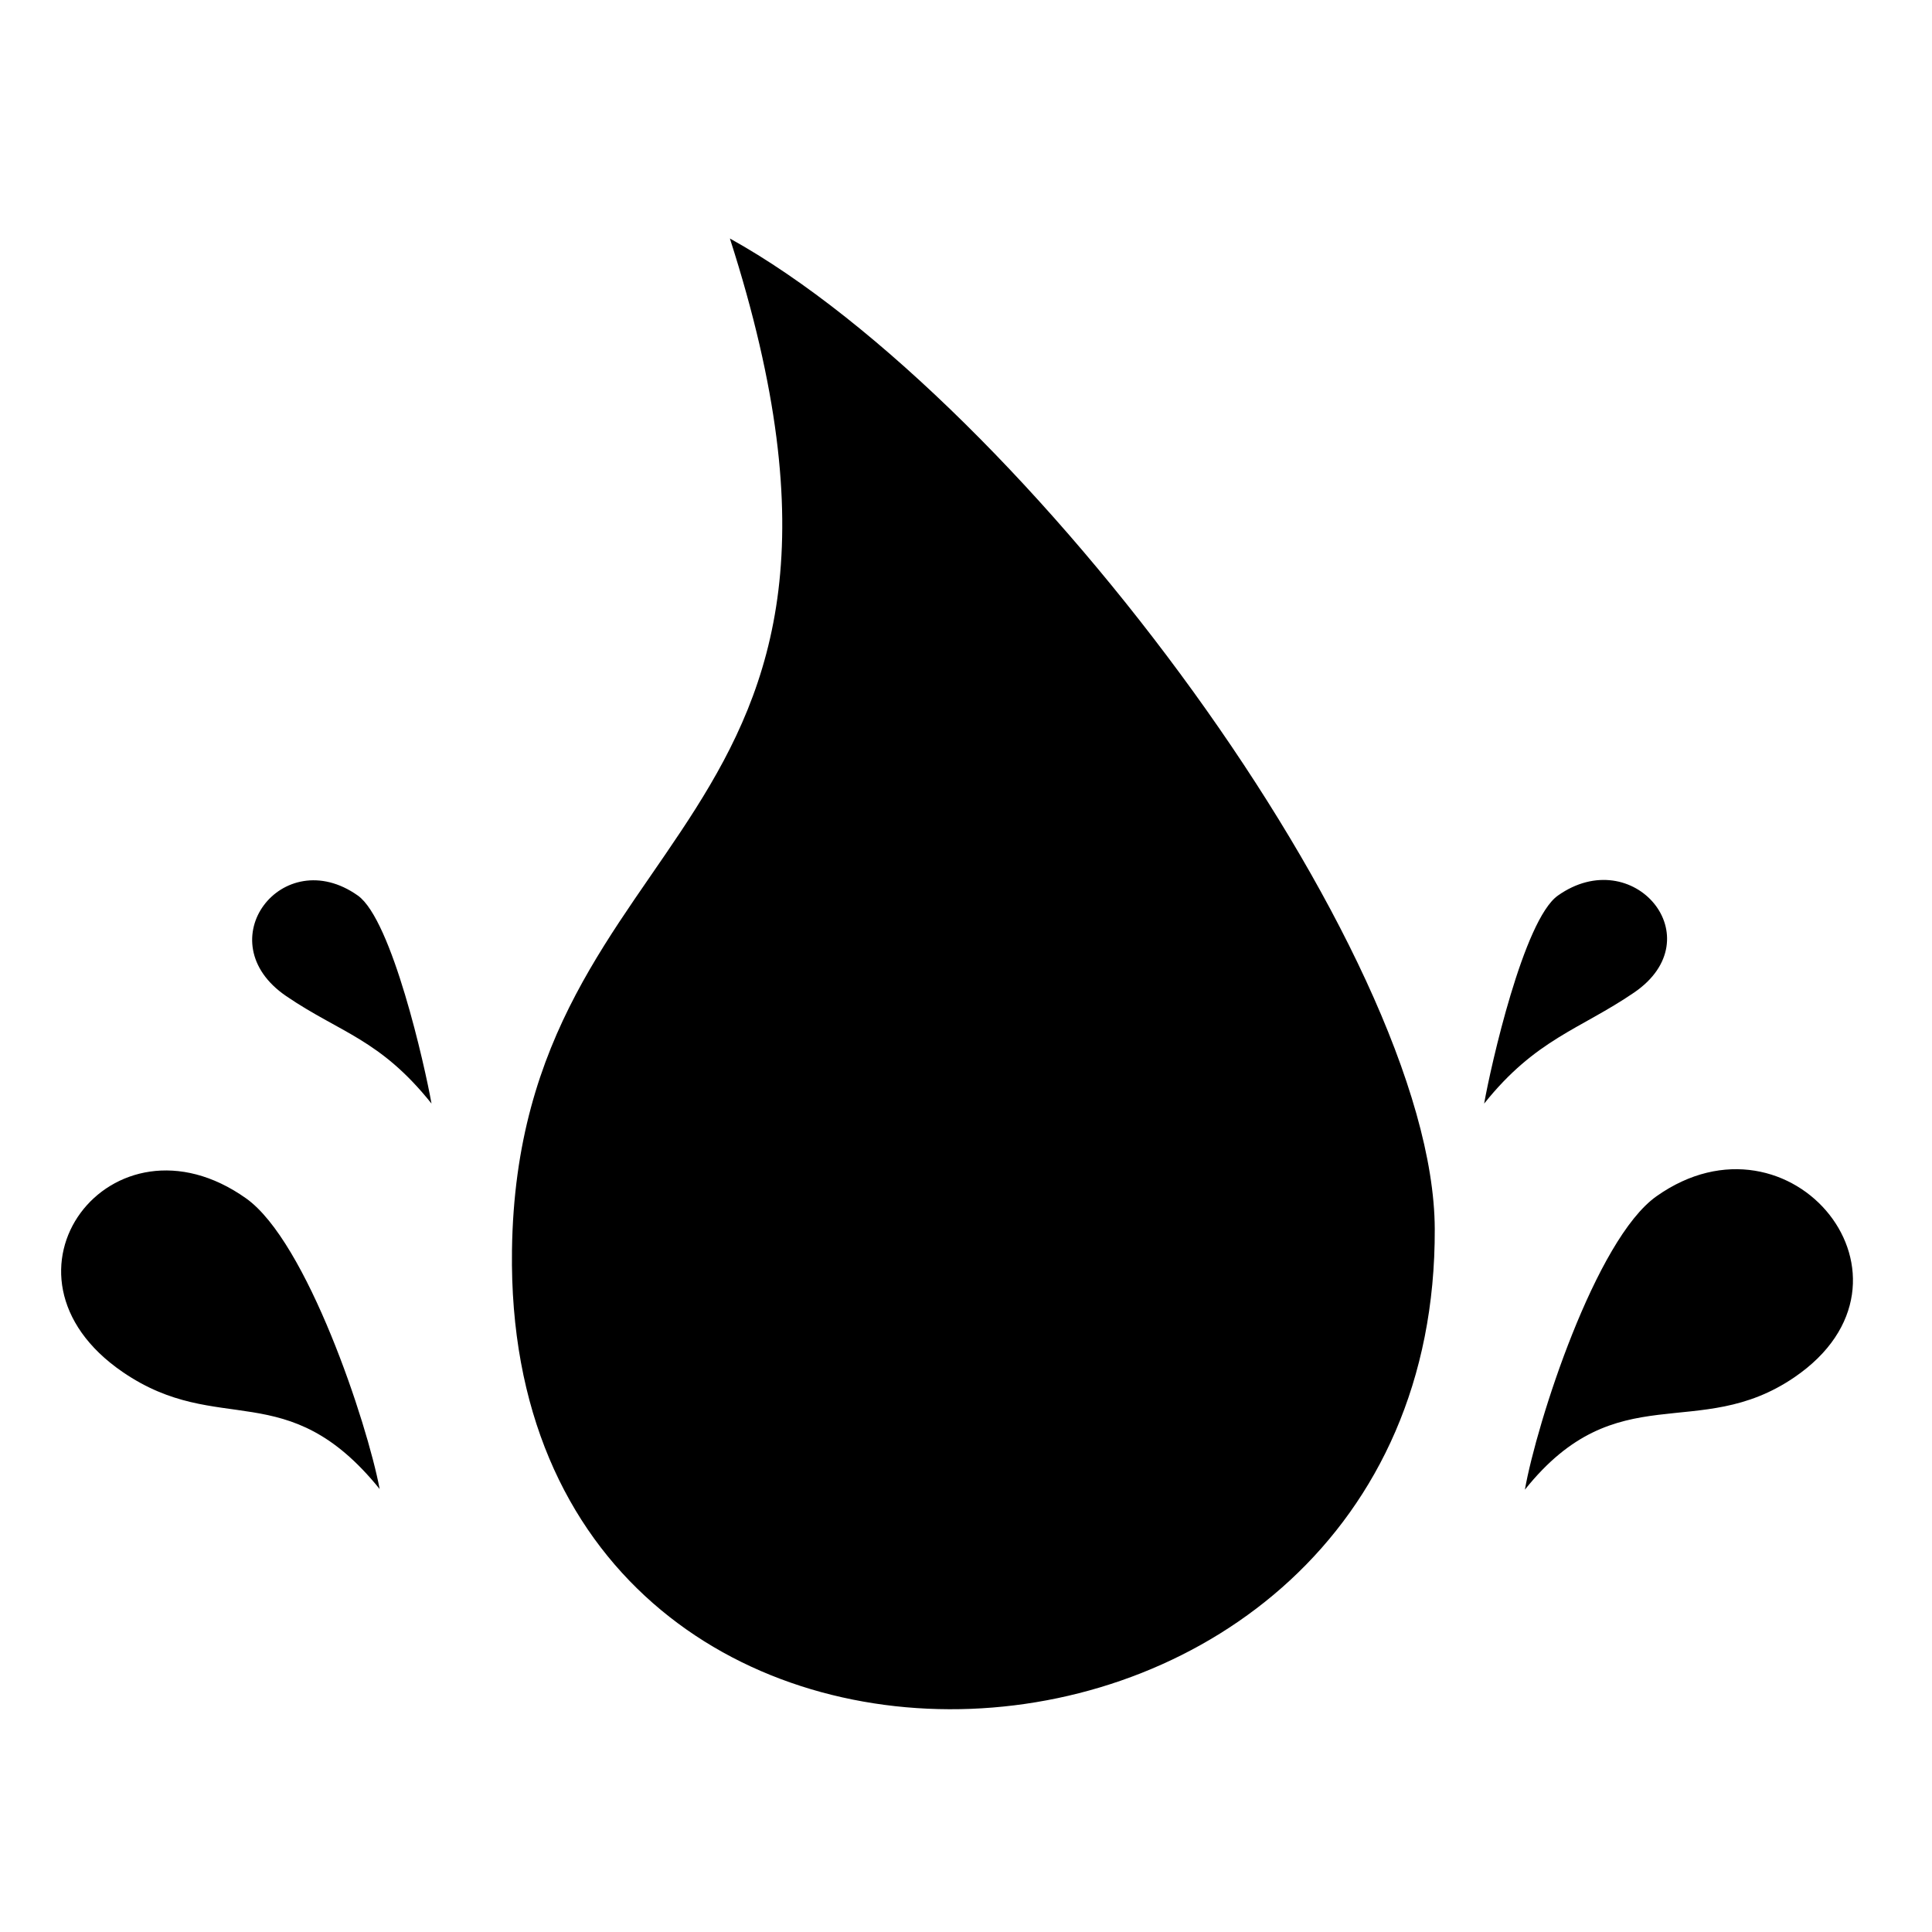
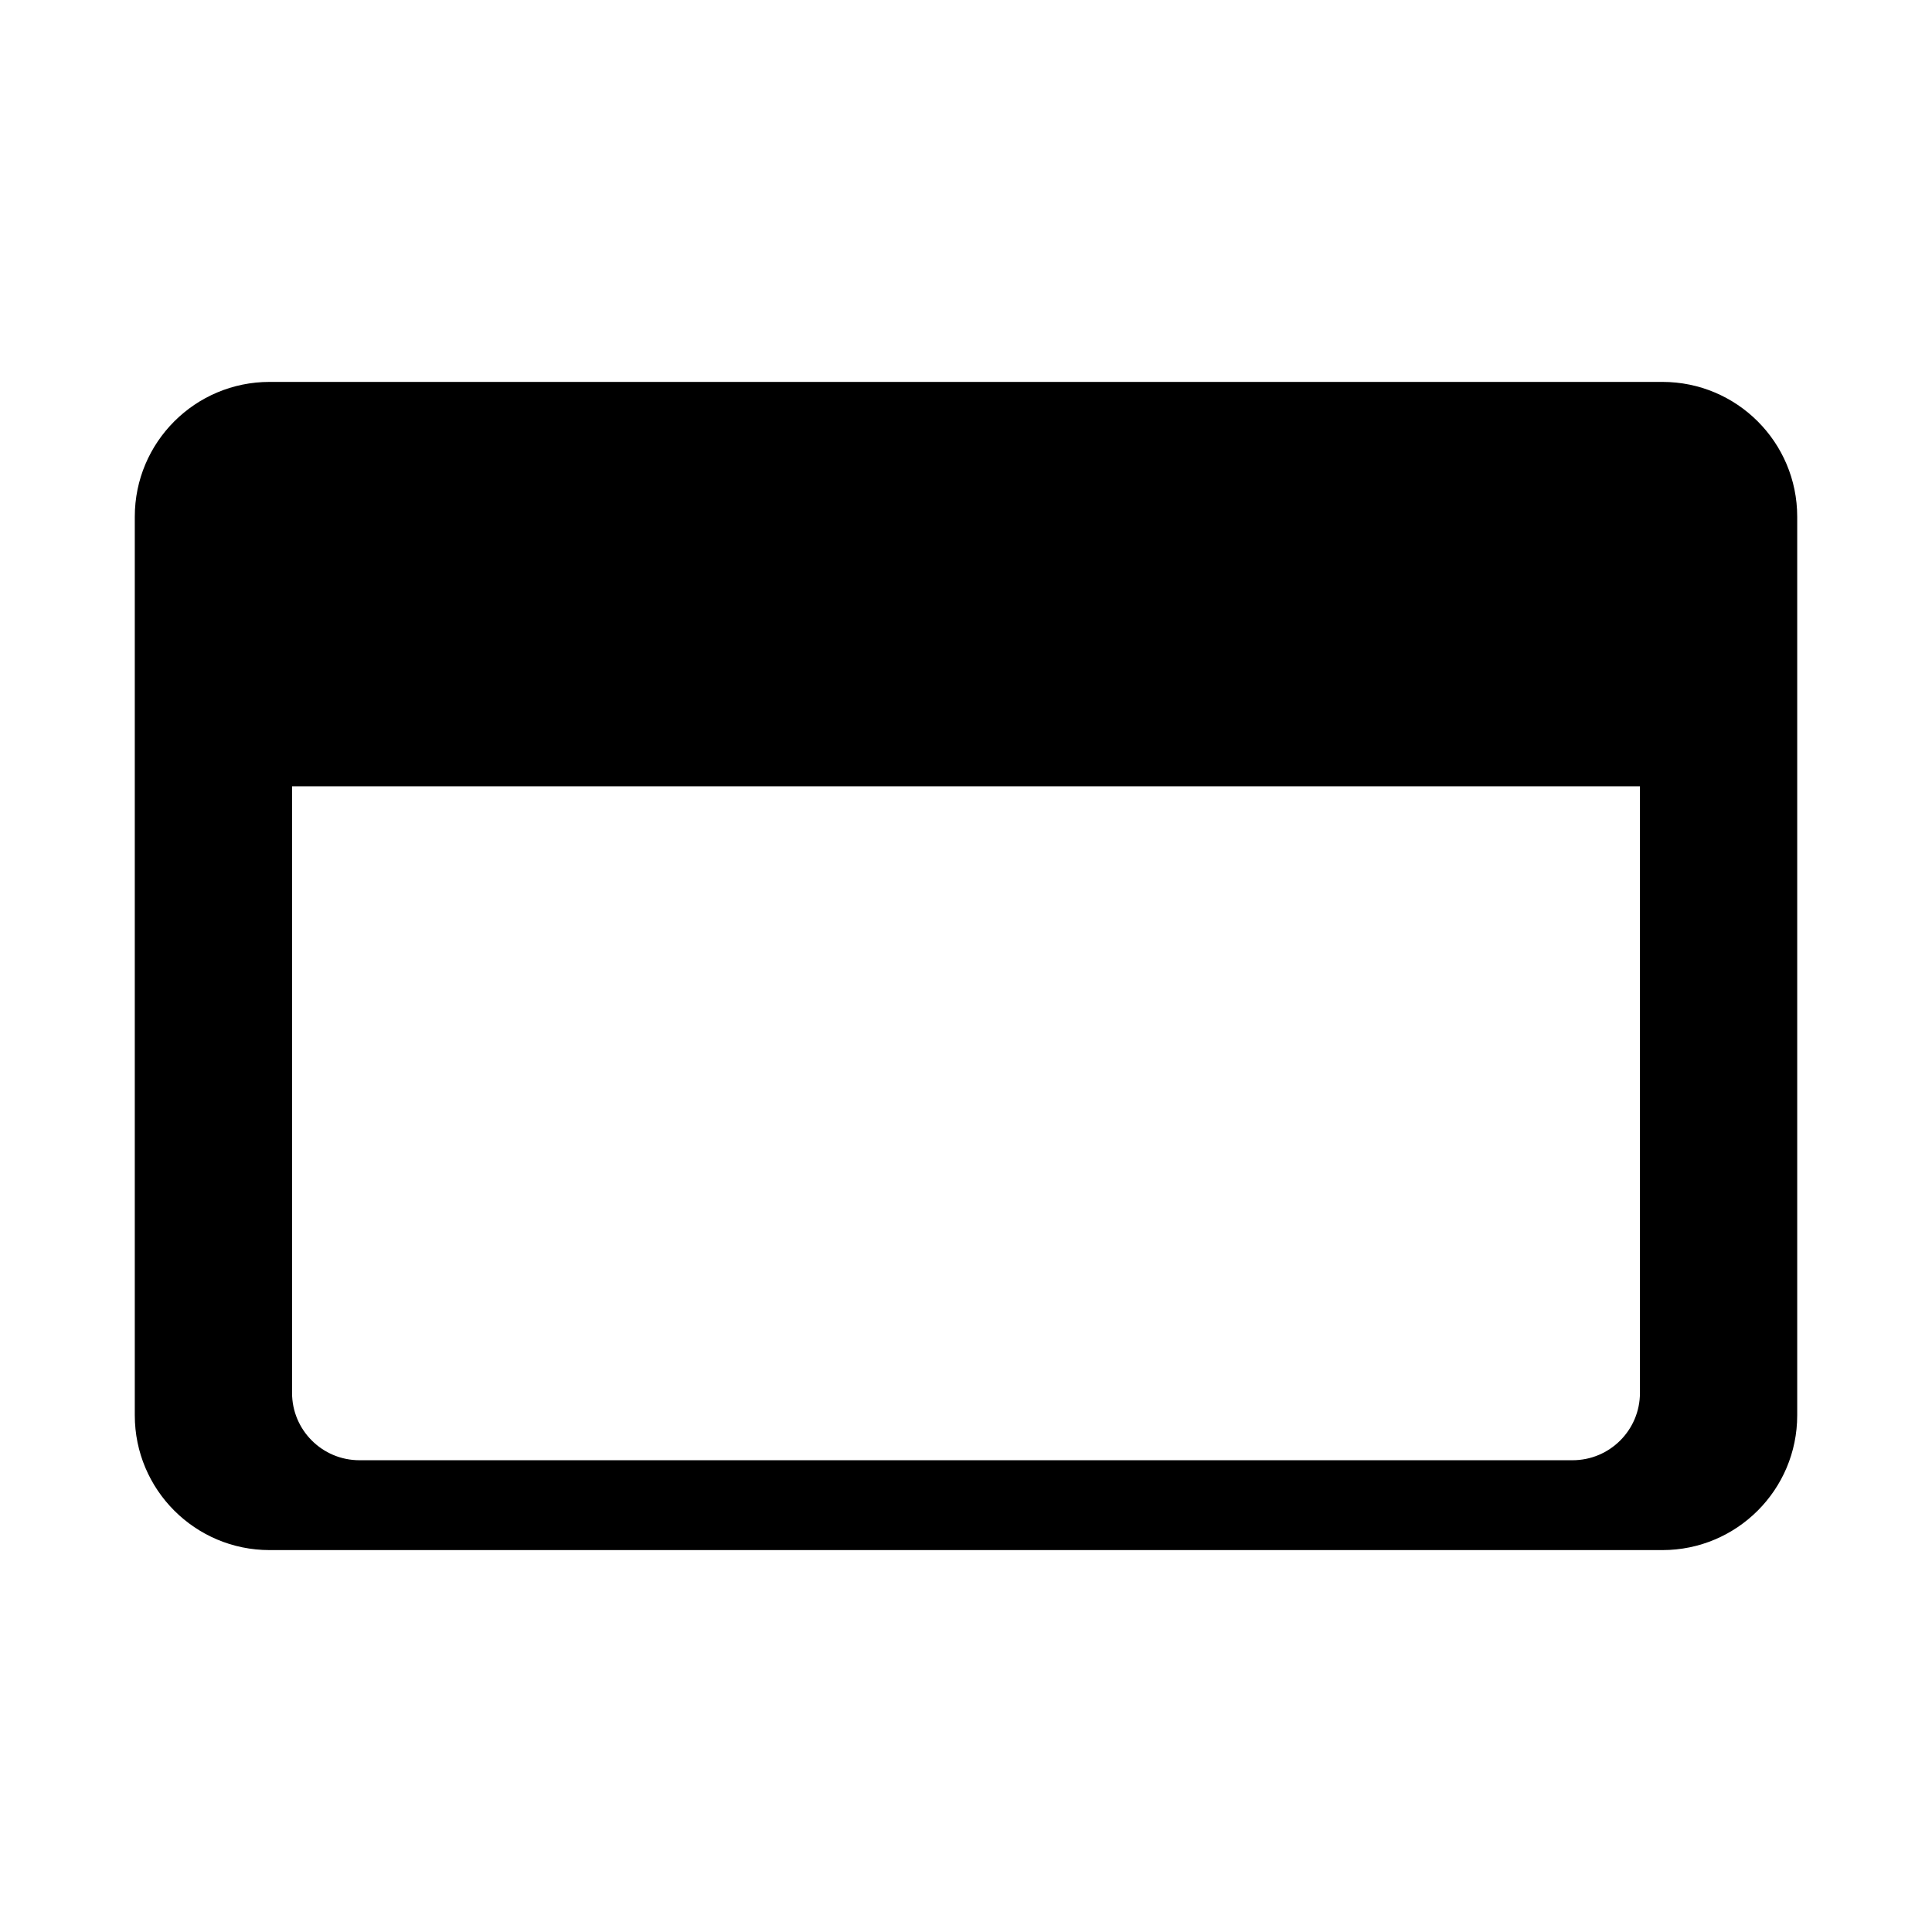
<svg xmlns="http://www.w3.org/2000/svg" viewBox="0 0 43 34" height="20" width="20">
-   <g fill="#000" fill-rule="evenodd">
-     <path d="M33.94 28.654c2.052-2.568 3.852-1.036 5.996-2.499 3.176-2.166-.074-6.149-3.068-4.03-1.356.958-2.666 5.043-2.929 6.53zM33.032 20.063c1.15-1.44 2.133-1.65 3.335-2.47 1.78-1.214-.016-3.348-1.694-2.16-.76.536-1.494 3.797-1.641 4.63zM8.45 28.641c-2.064-2.554-3.574-1.137-5.716-2.602-3.174-2.17-.25-5.988 2.742-3.868 1.356.96 2.697 5.002 2.974 6.47zM9.605 20.063c-1.15-1.44-2.033-1.573-3.235-2.393-1.78-1.214-.084-3.425 1.594-2.238.76.537 1.493 3.798 1.64 4.63zM16.245.808c4.313 13.42-4.72 12.898-4.85 22.521-.194 14.251 20.59 13.12 20.538-.479C31.91 16.693 22.857 4.476 16.245.808z" />
-   </g>
+   <path fill="#000" fill-rule="evenodd" d="M6 4H37A3 3 0 0 1 40 7V27A3 3 0 0 1 37 30H6A3 3 0 0 1 3 27V7A3 3 0 0 1 6 4ZM6.5 13H36.5V26.5A1.5 1.5 0 0 1 35 28H8A1.5 1.5 0 0 1 6.5 26.5Z" />
</svg>
